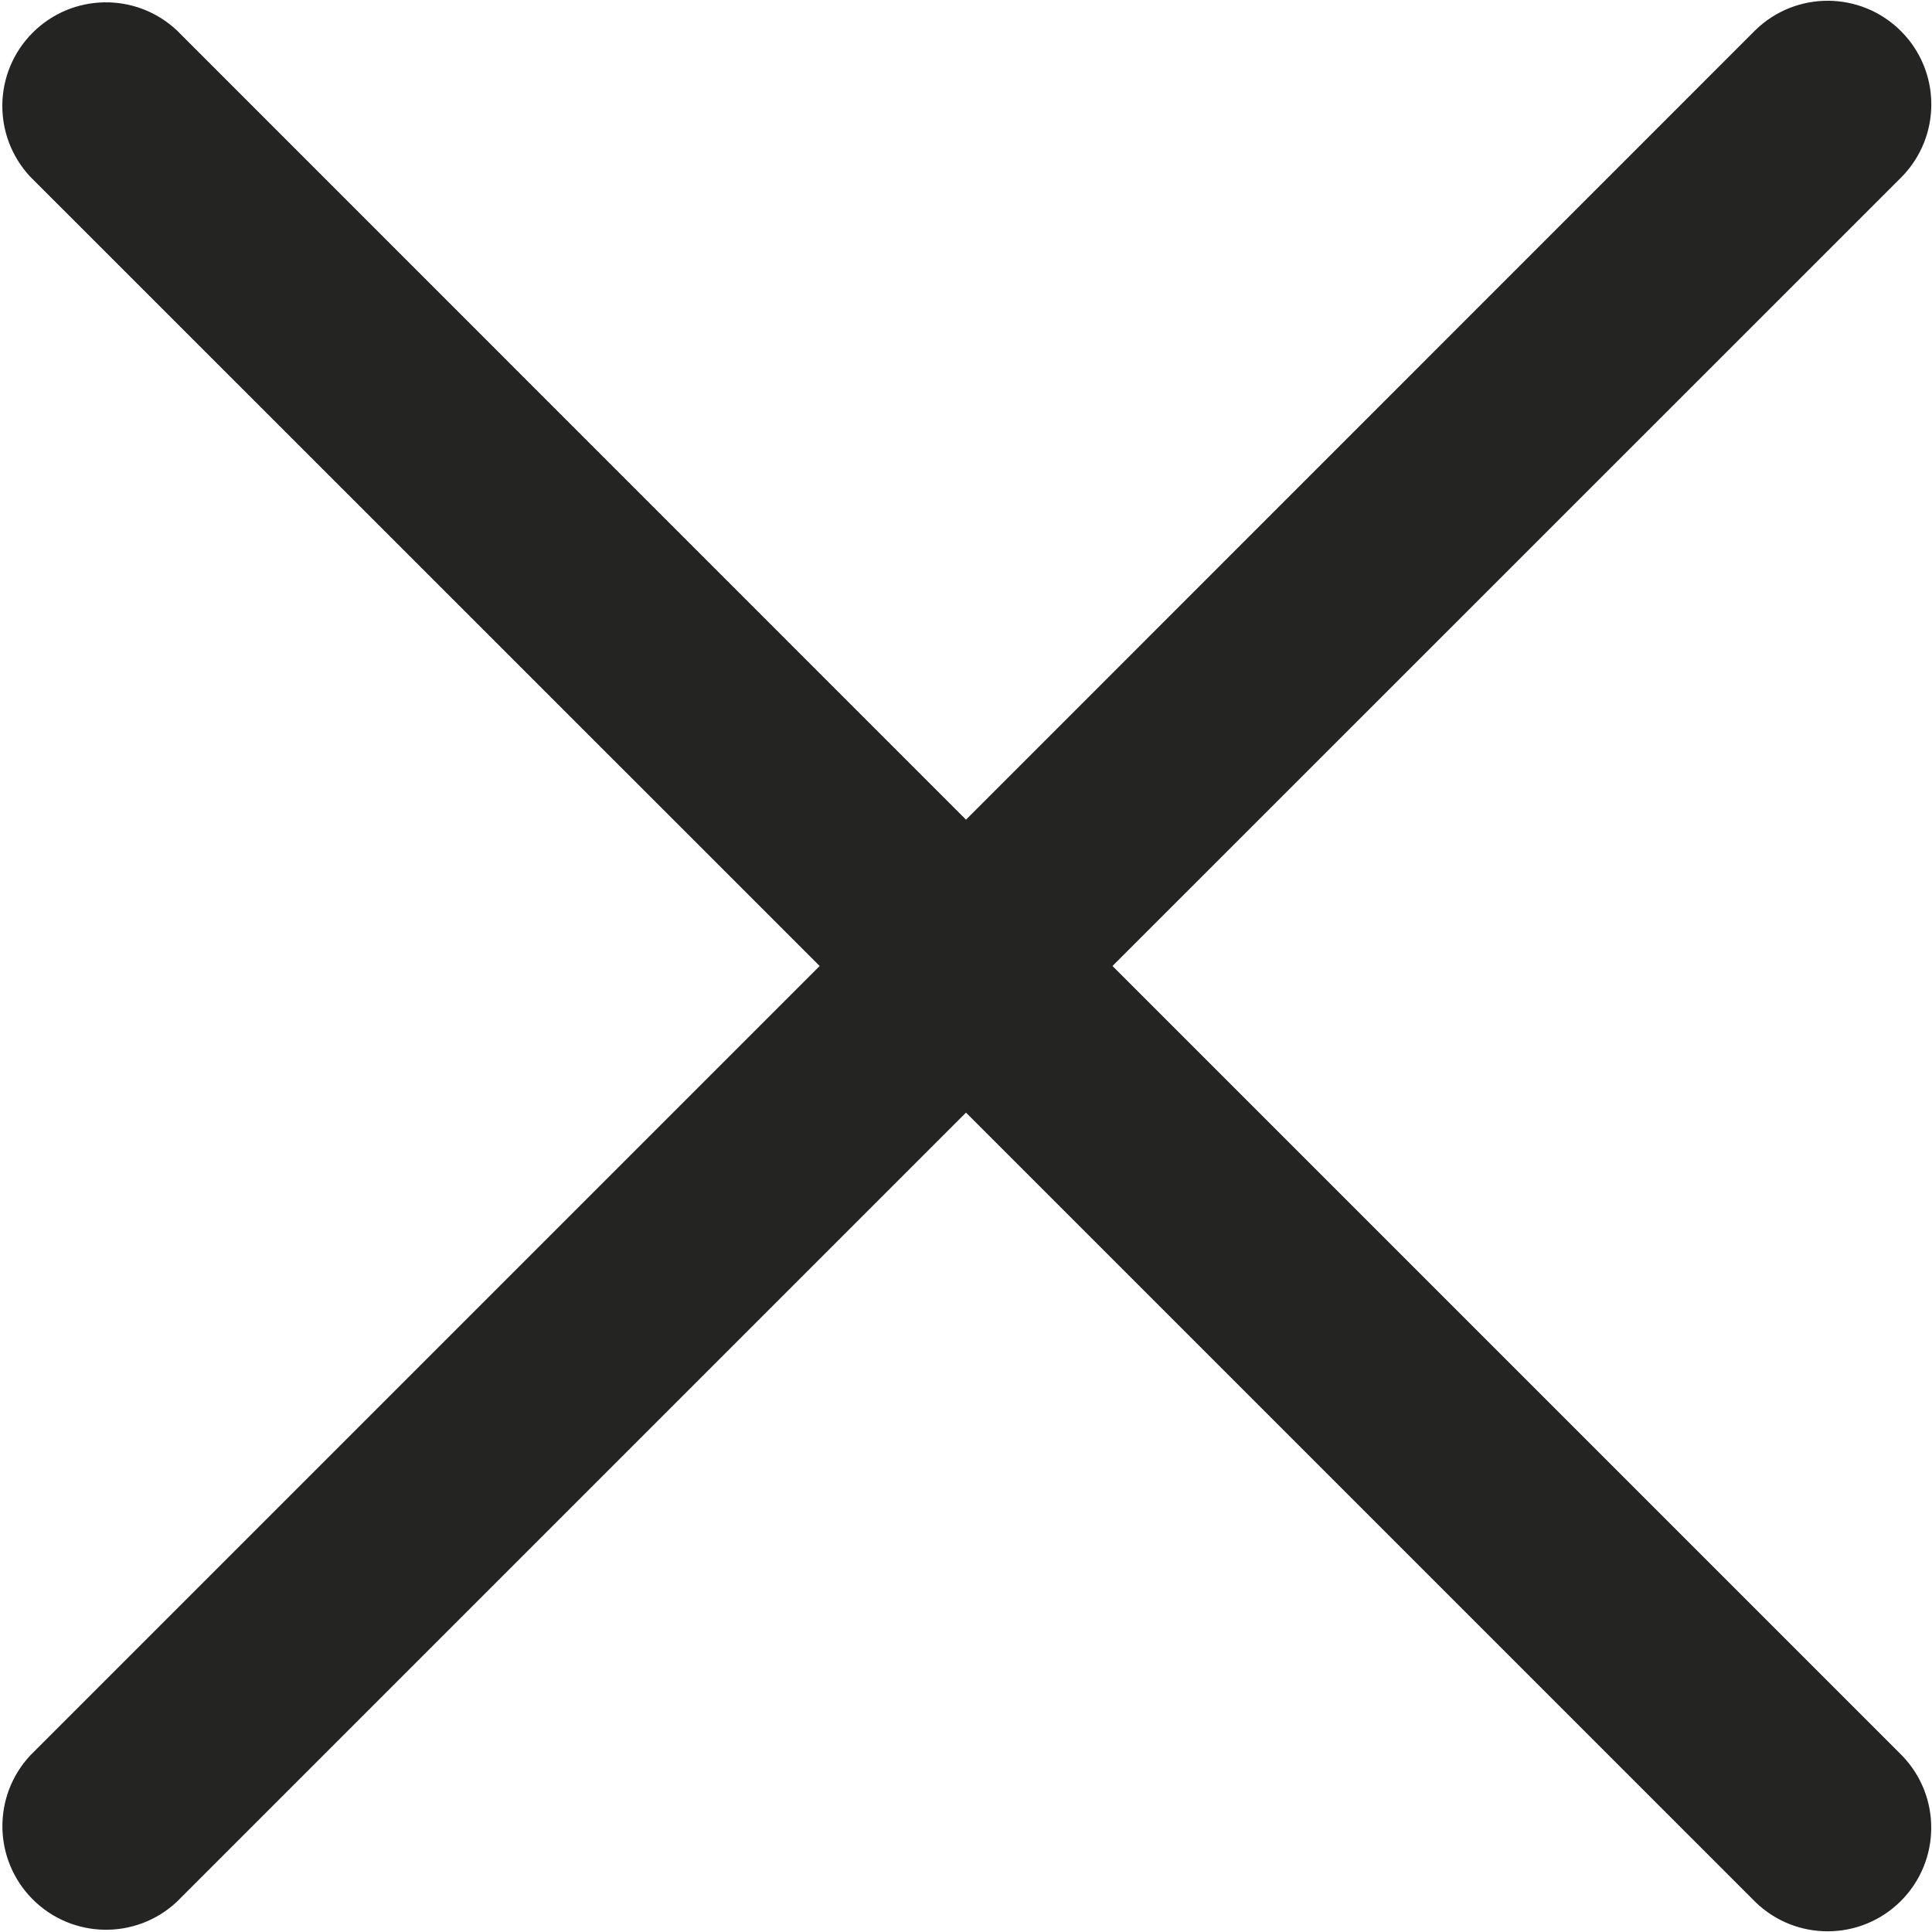
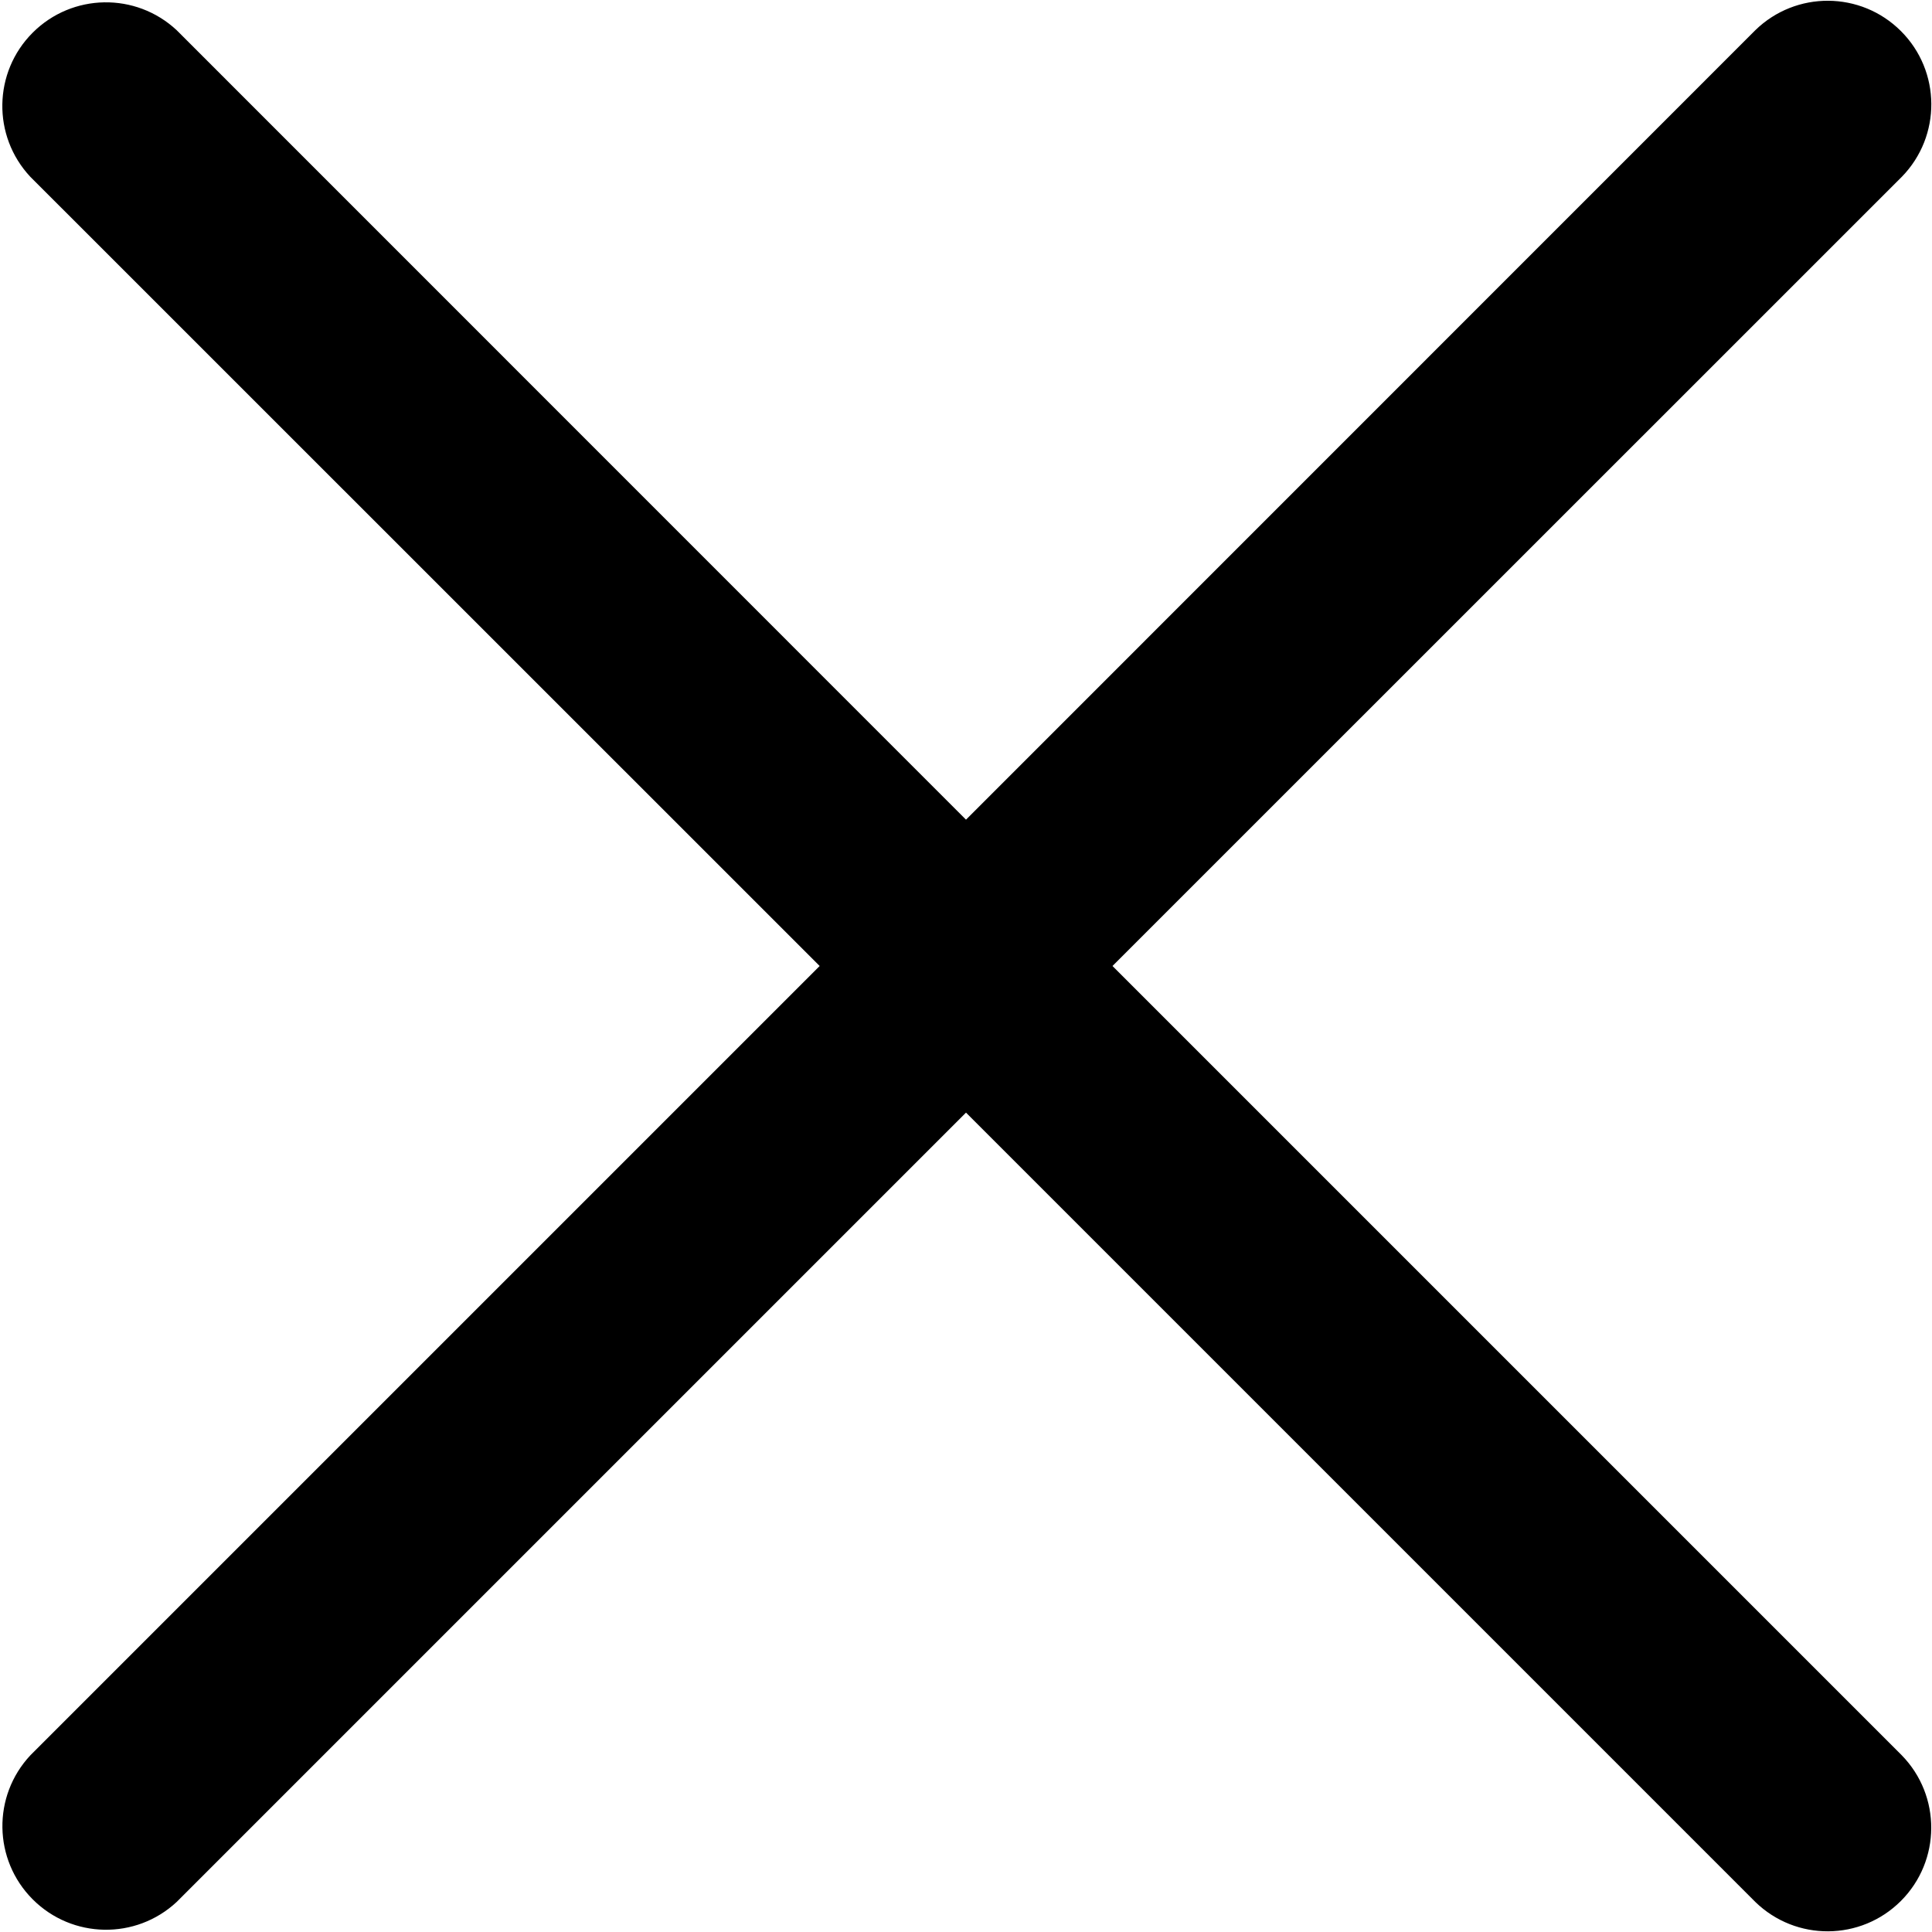
<svg xmlns="http://www.w3.org/2000/svg" width="13.348" height="13.348" viewBox="0 0 13.348 13.348">
-   <path id="iconmonstr-x-mark-lined" d="M11.674,10.654,17.127,5.2A.716.716,0,0,1,18.14,6.212l-5.454,5.453,5.453,5.453a.716.716,0,0,1-1.012,1.013l-5.453-5.453L6.221,18.131A.716.716,0,0,1,5.21,17.118l5.453-5.453L5.209,6.212A.716.716,0,0,1,6.221,5.2Z" transform="translate(-5 -4.991)" fill="#242423" fill-rule="evenodd" />
+   <path id="iconmonstr-x-mark-lined" d="M11.674,10.654,17.127,5.2A.716.716,0,0,1,18.14,6.212l-5.454,5.453,5.453,5.453a.716.716,0,0,1-1.012,1.013l-5.453-5.453L6.221,18.131A.716.716,0,0,1,5.21,17.118l5.453-5.453L5.209,6.212A.716.716,0,0,1,6.221,5.2Z" transform="translate(-5 -4.991)" fill="currentColor" />
</svg>
